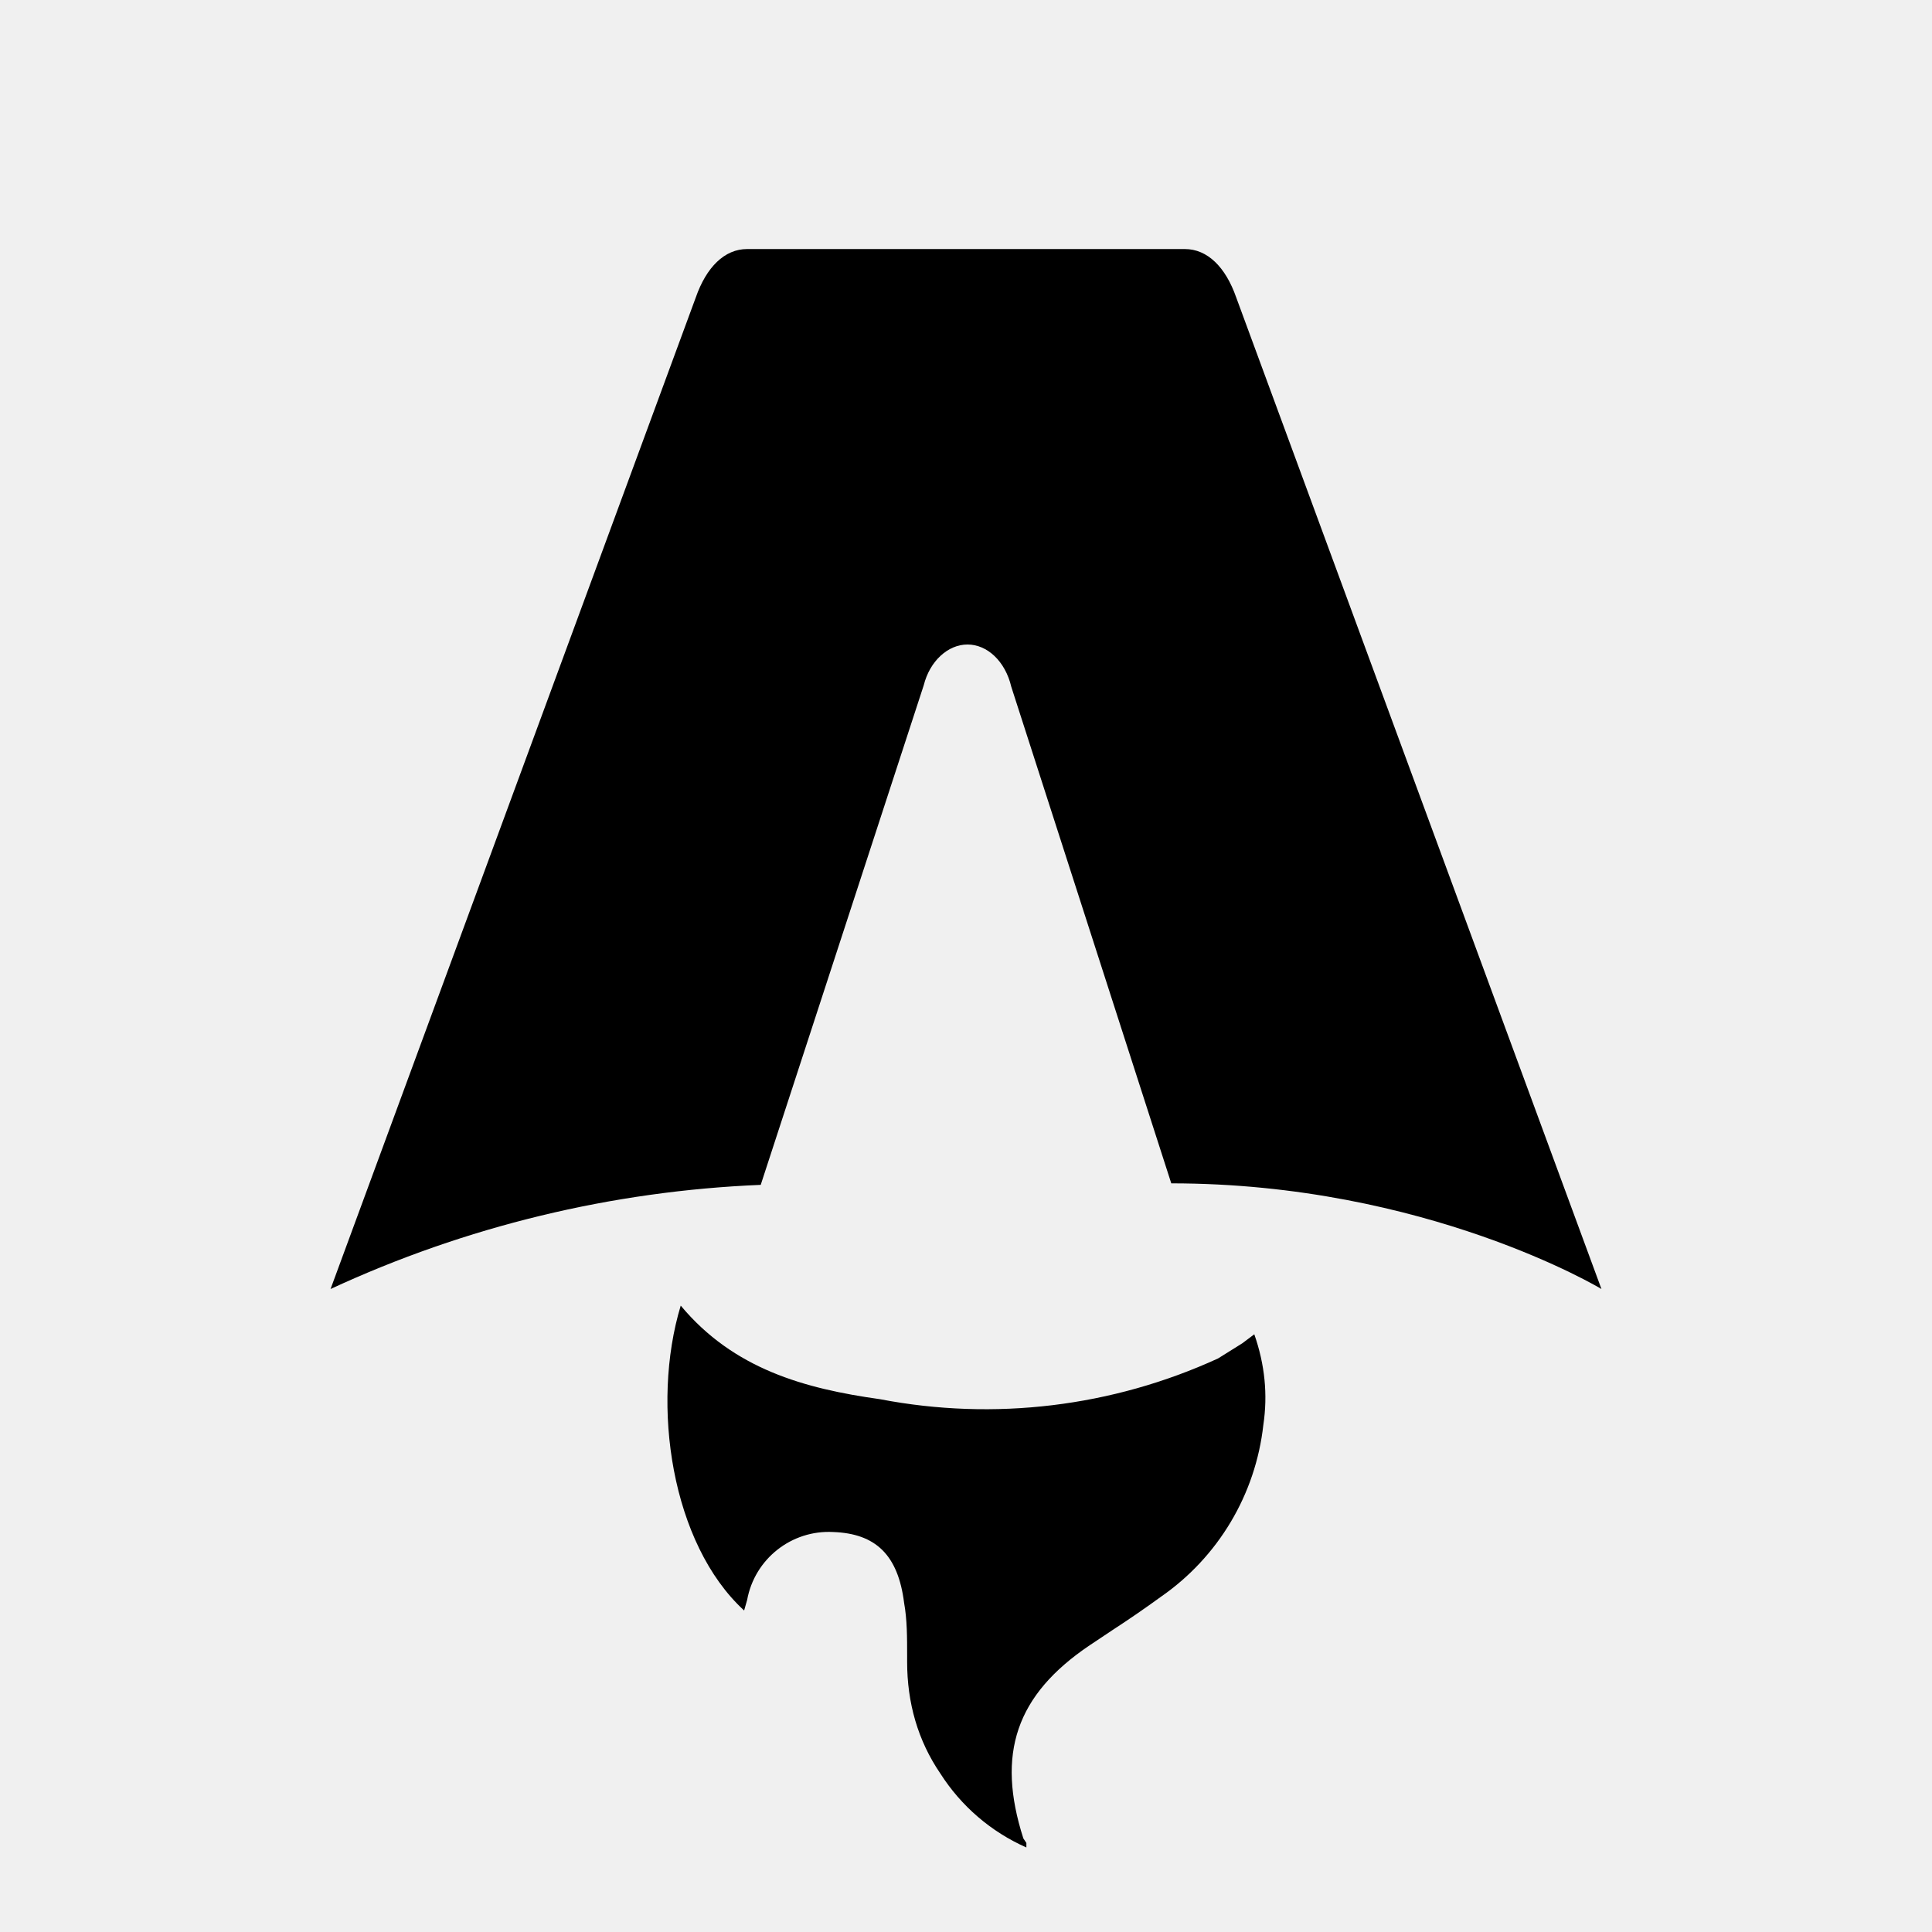
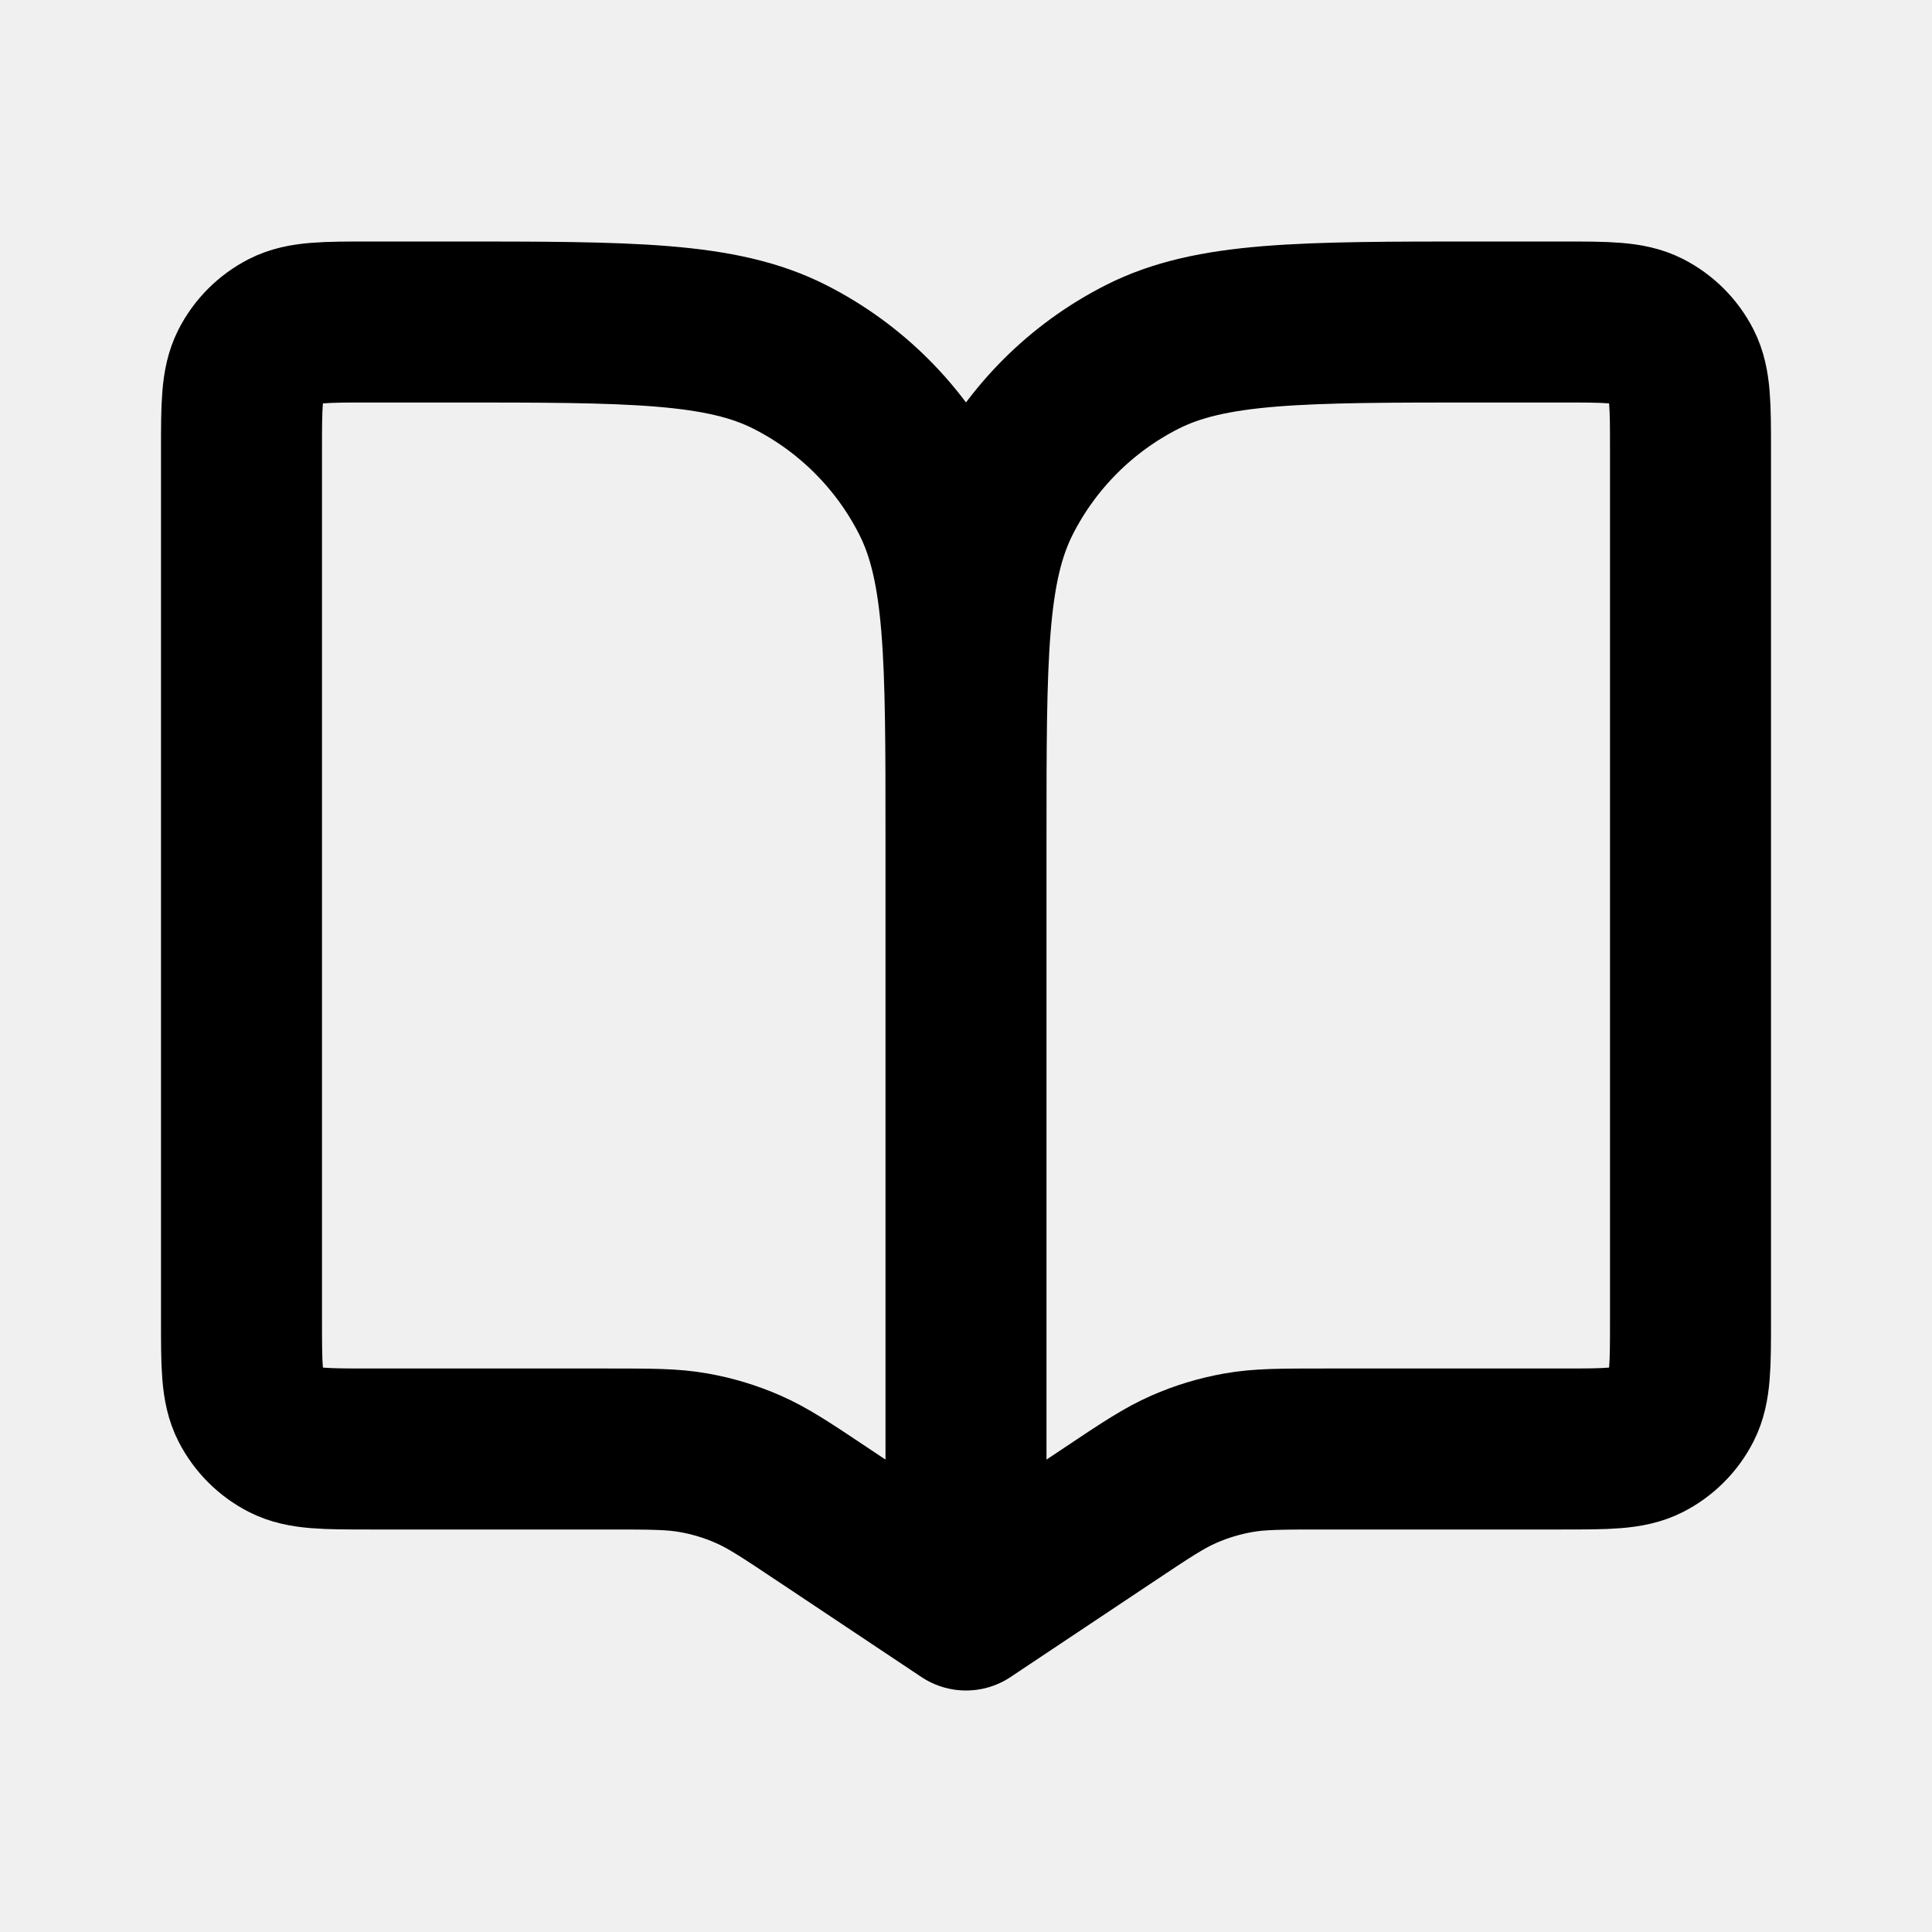
- <svg xmlns="http://www.w3.org/2000/svg" fill="none" viewBox="0 0 128 128">
-   <path d="M50.4 78.5a75.1 75.1 0 0 0-28.5 6.9l24.2-65.7c.7-2 1.9-3.2 3.4-3.2h29c1.5 0 2.7 1.2 3.4 3.2l24.2 65.7s-11.6-7-28.5-7L67 45.5c-.4-1.7-1.6-2.8-2.9-2.8-1.3 0-2.5 1.1-2.9 2.7L50.4 78.5Zm-1.1 28.2Zm-4.2-20.2c-2 6.6-.6 15.8 4.2 20.2a17.5 17.5 0 0 1 .2-.7 5.5 5.5 0 0 1 5.7-4.5c2.8.1 4.3 1.5 4.7 4.7.2 1.1.2 2.3.2 3.5v.4c0 2.7.7 5.2 2.2 7.4a13 13 0 0 0 5.7 4.9v-.3l-.2-.3c-1.8-5.6-.5-9.5 4.4-12.8l1.5-1a73 73 0 0 0 3.2-2.2 16 16 0 0 0 6.8-11.4c.3-2 .1-4-.6-6l-.8.6-1.6 1a37 37 0 0 1-22.4 2.7c-5-.7-9.7-2-13.2-6.2Z" />
-   <style>
-         path { fill: #000; }
-         @media (prefers-color-scheme: dark) {
-             path { fill: #FFF; }
-         }
-     </style>
+ <svg xmlns="http://www.w3.org/2000/svg" width="800px" height="800px" viewBox="0 0 24 24" fill="none">
+   <g id="SVGRepo_bgCarrier" stroke-width="0" />
+   <g id="SVGRepo_tracerCarrier" stroke-linecap="round" stroke-linejoin="round" />
+   <g id="SVGRepo_iconCarrier">
+     <path d="M12 10.4V20M12 10.4C12 8.16 12 7.04 11.564 6.184C11.181 5.431 10.569 4.819 9.816 4.436C8.96 4 7.84 4 5.6 4H4.6C4.04 4 3.76 4 3.546 4.109C3.358 4.205 3.205 4.358 3.109 4.546C3 4.76 3 5.04 3 5.6V16.4C3 16.96 3 17.24 3.109 17.454C3.205 17.642 3.358 17.795 3.546 17.891C3.76 18 4.04 18 4.6 18H7.547C8.087 18 8.357 18 8.618 18.047C8.85 18.088 9.076 18.156 9.292 18.251C9.535 18.357 9.76 18.506 10.209 18.806L12 20M12 10.4C12 8.16 12 7.04 12.436 6.184C12.819 5.431 13.431 4.819 14.184 4.436C15.04 4 16.16 4 18.4 4H19.4C19.96 4 20.24 4 20.454 4.109C20.642 4.205 20.795 4.358 20.891 4.546C21 4.76 21 5.04 21 5.6V16.4C21 16.96 21 17.24 20.891 17.454C20.795 17.642 20.642 17.795 20.454 17.891C20.24 18 19.96 18 19.4 18H16.453C15.913 18 15.643 18 15.382 18.047C15.15 18.088 14.924 18.156 14.708 18.251C14.465 18.357 14.24 18.506 13.791 18.806L12 20" stroke="#000000" stroke-width="2" stroke-linecap="round" stroke-linejoin="round" />
+   </g>
</svg>
